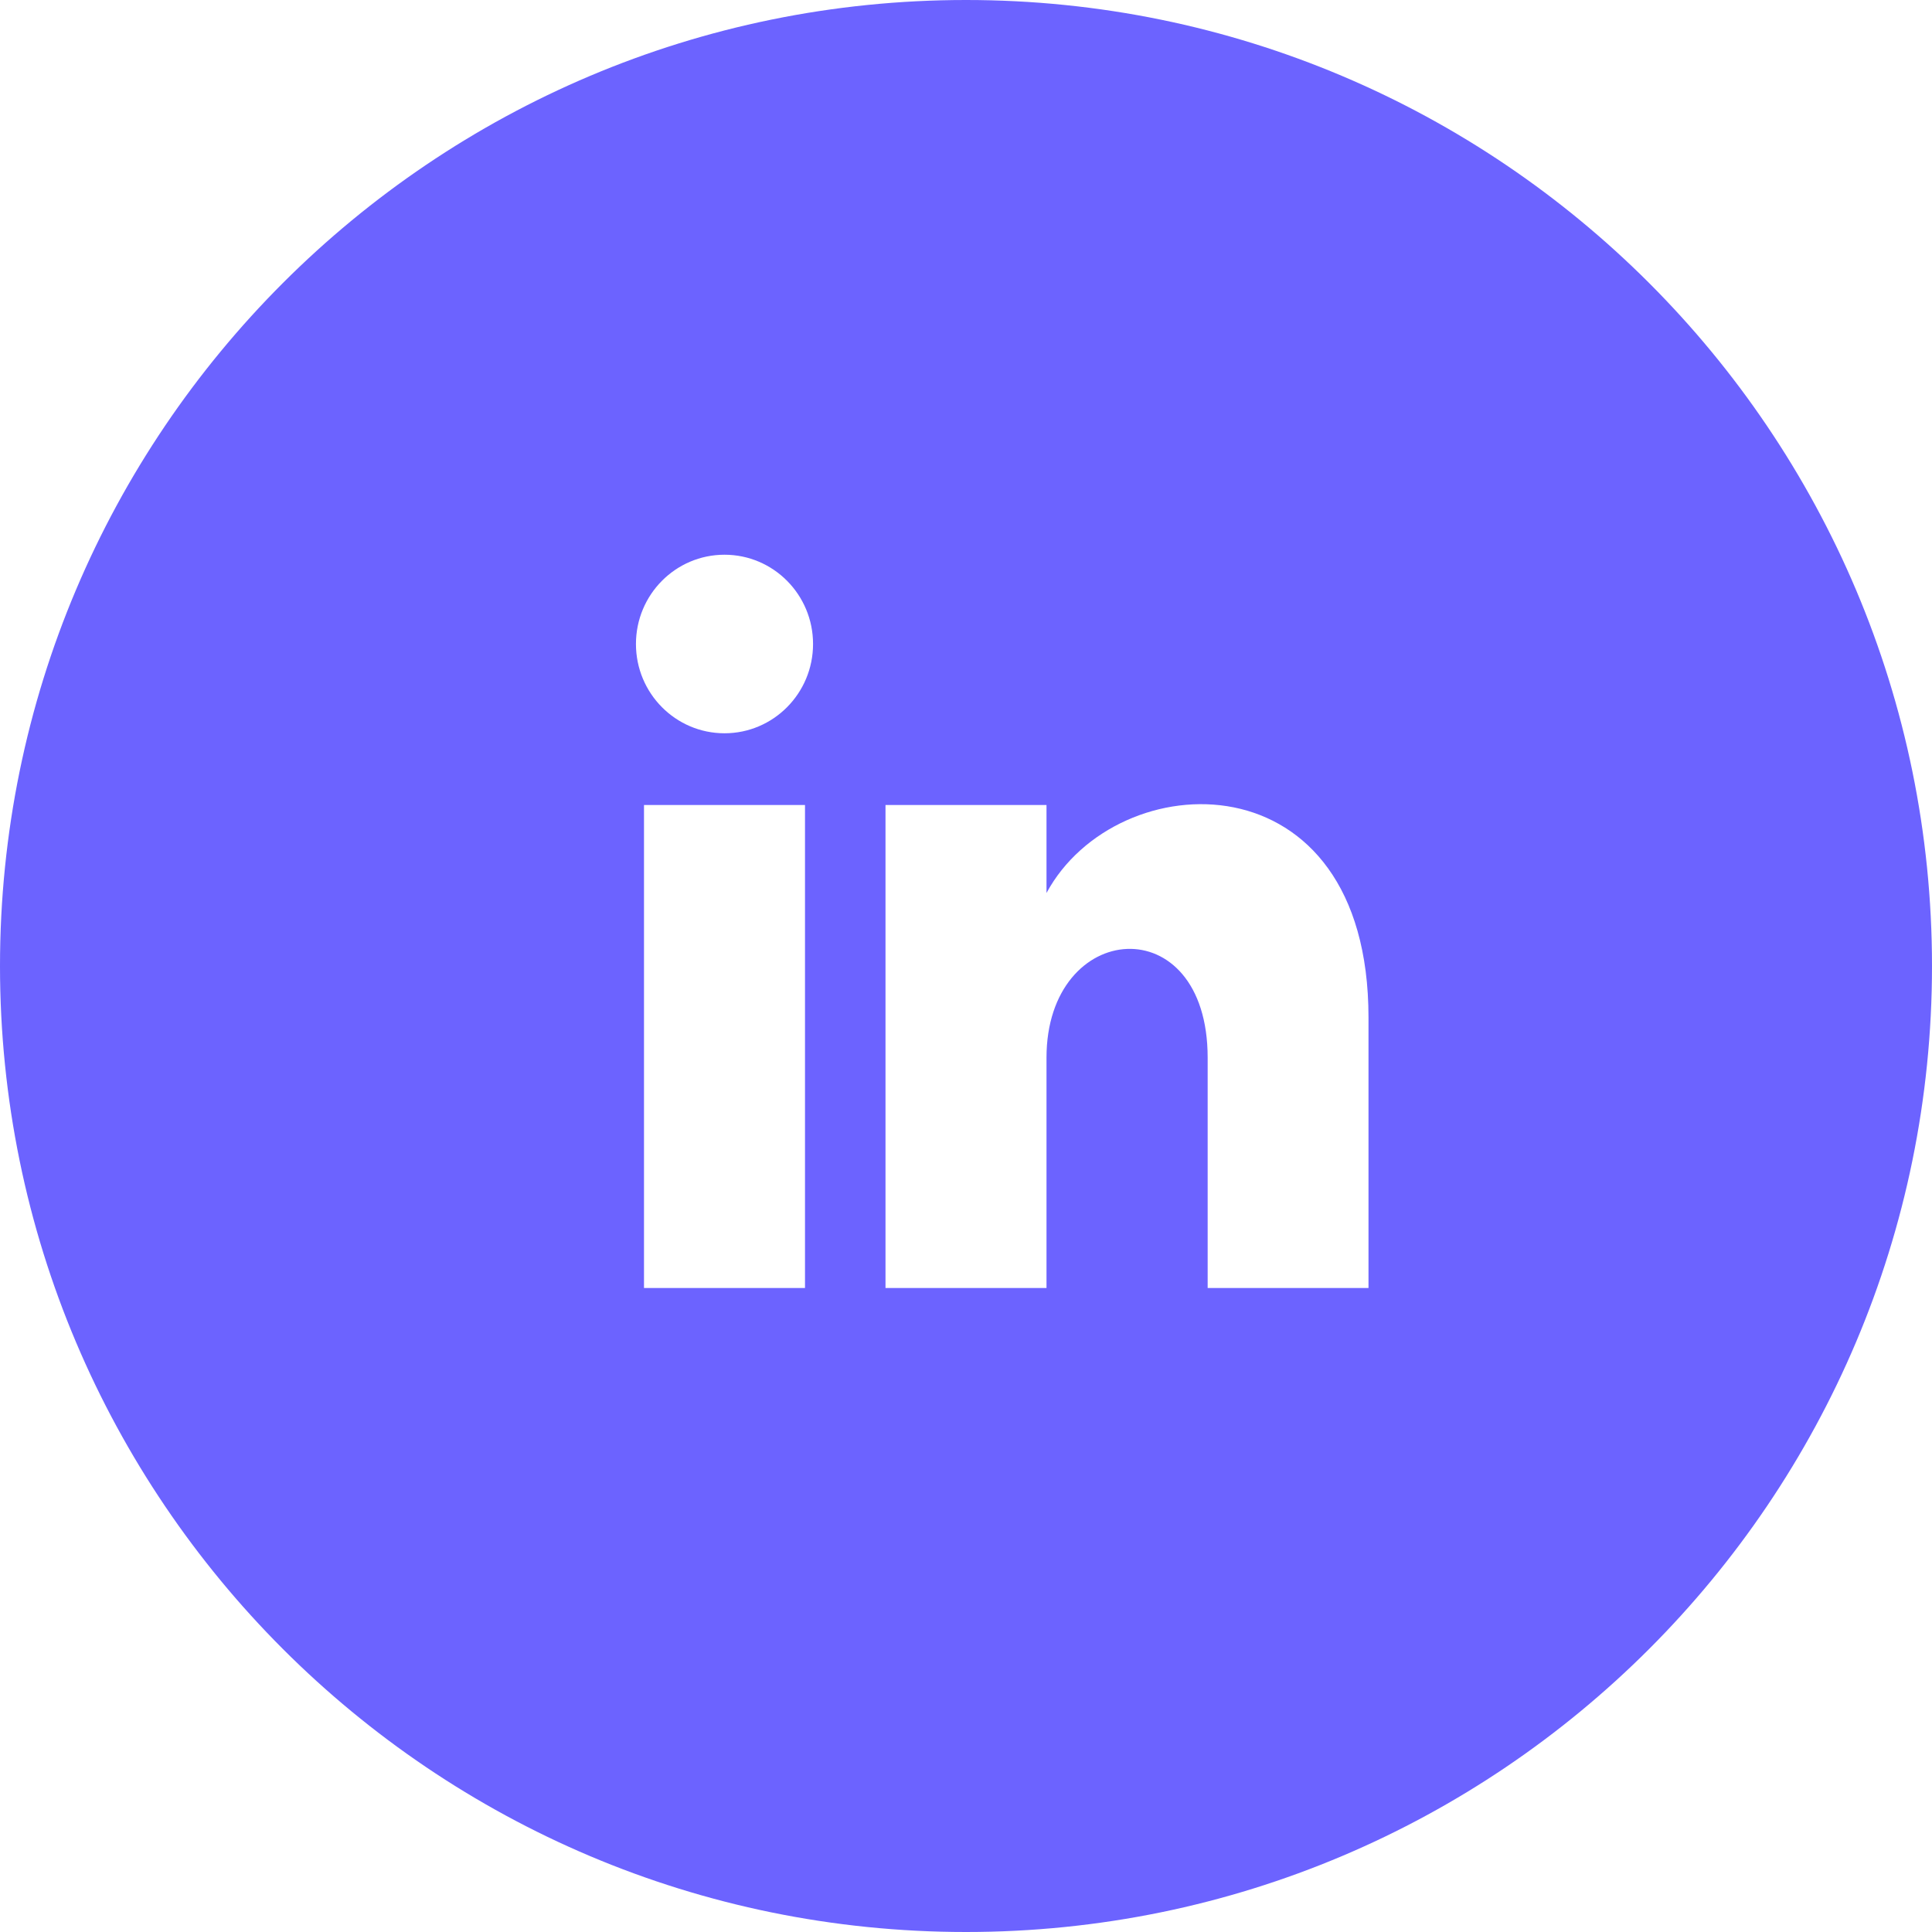
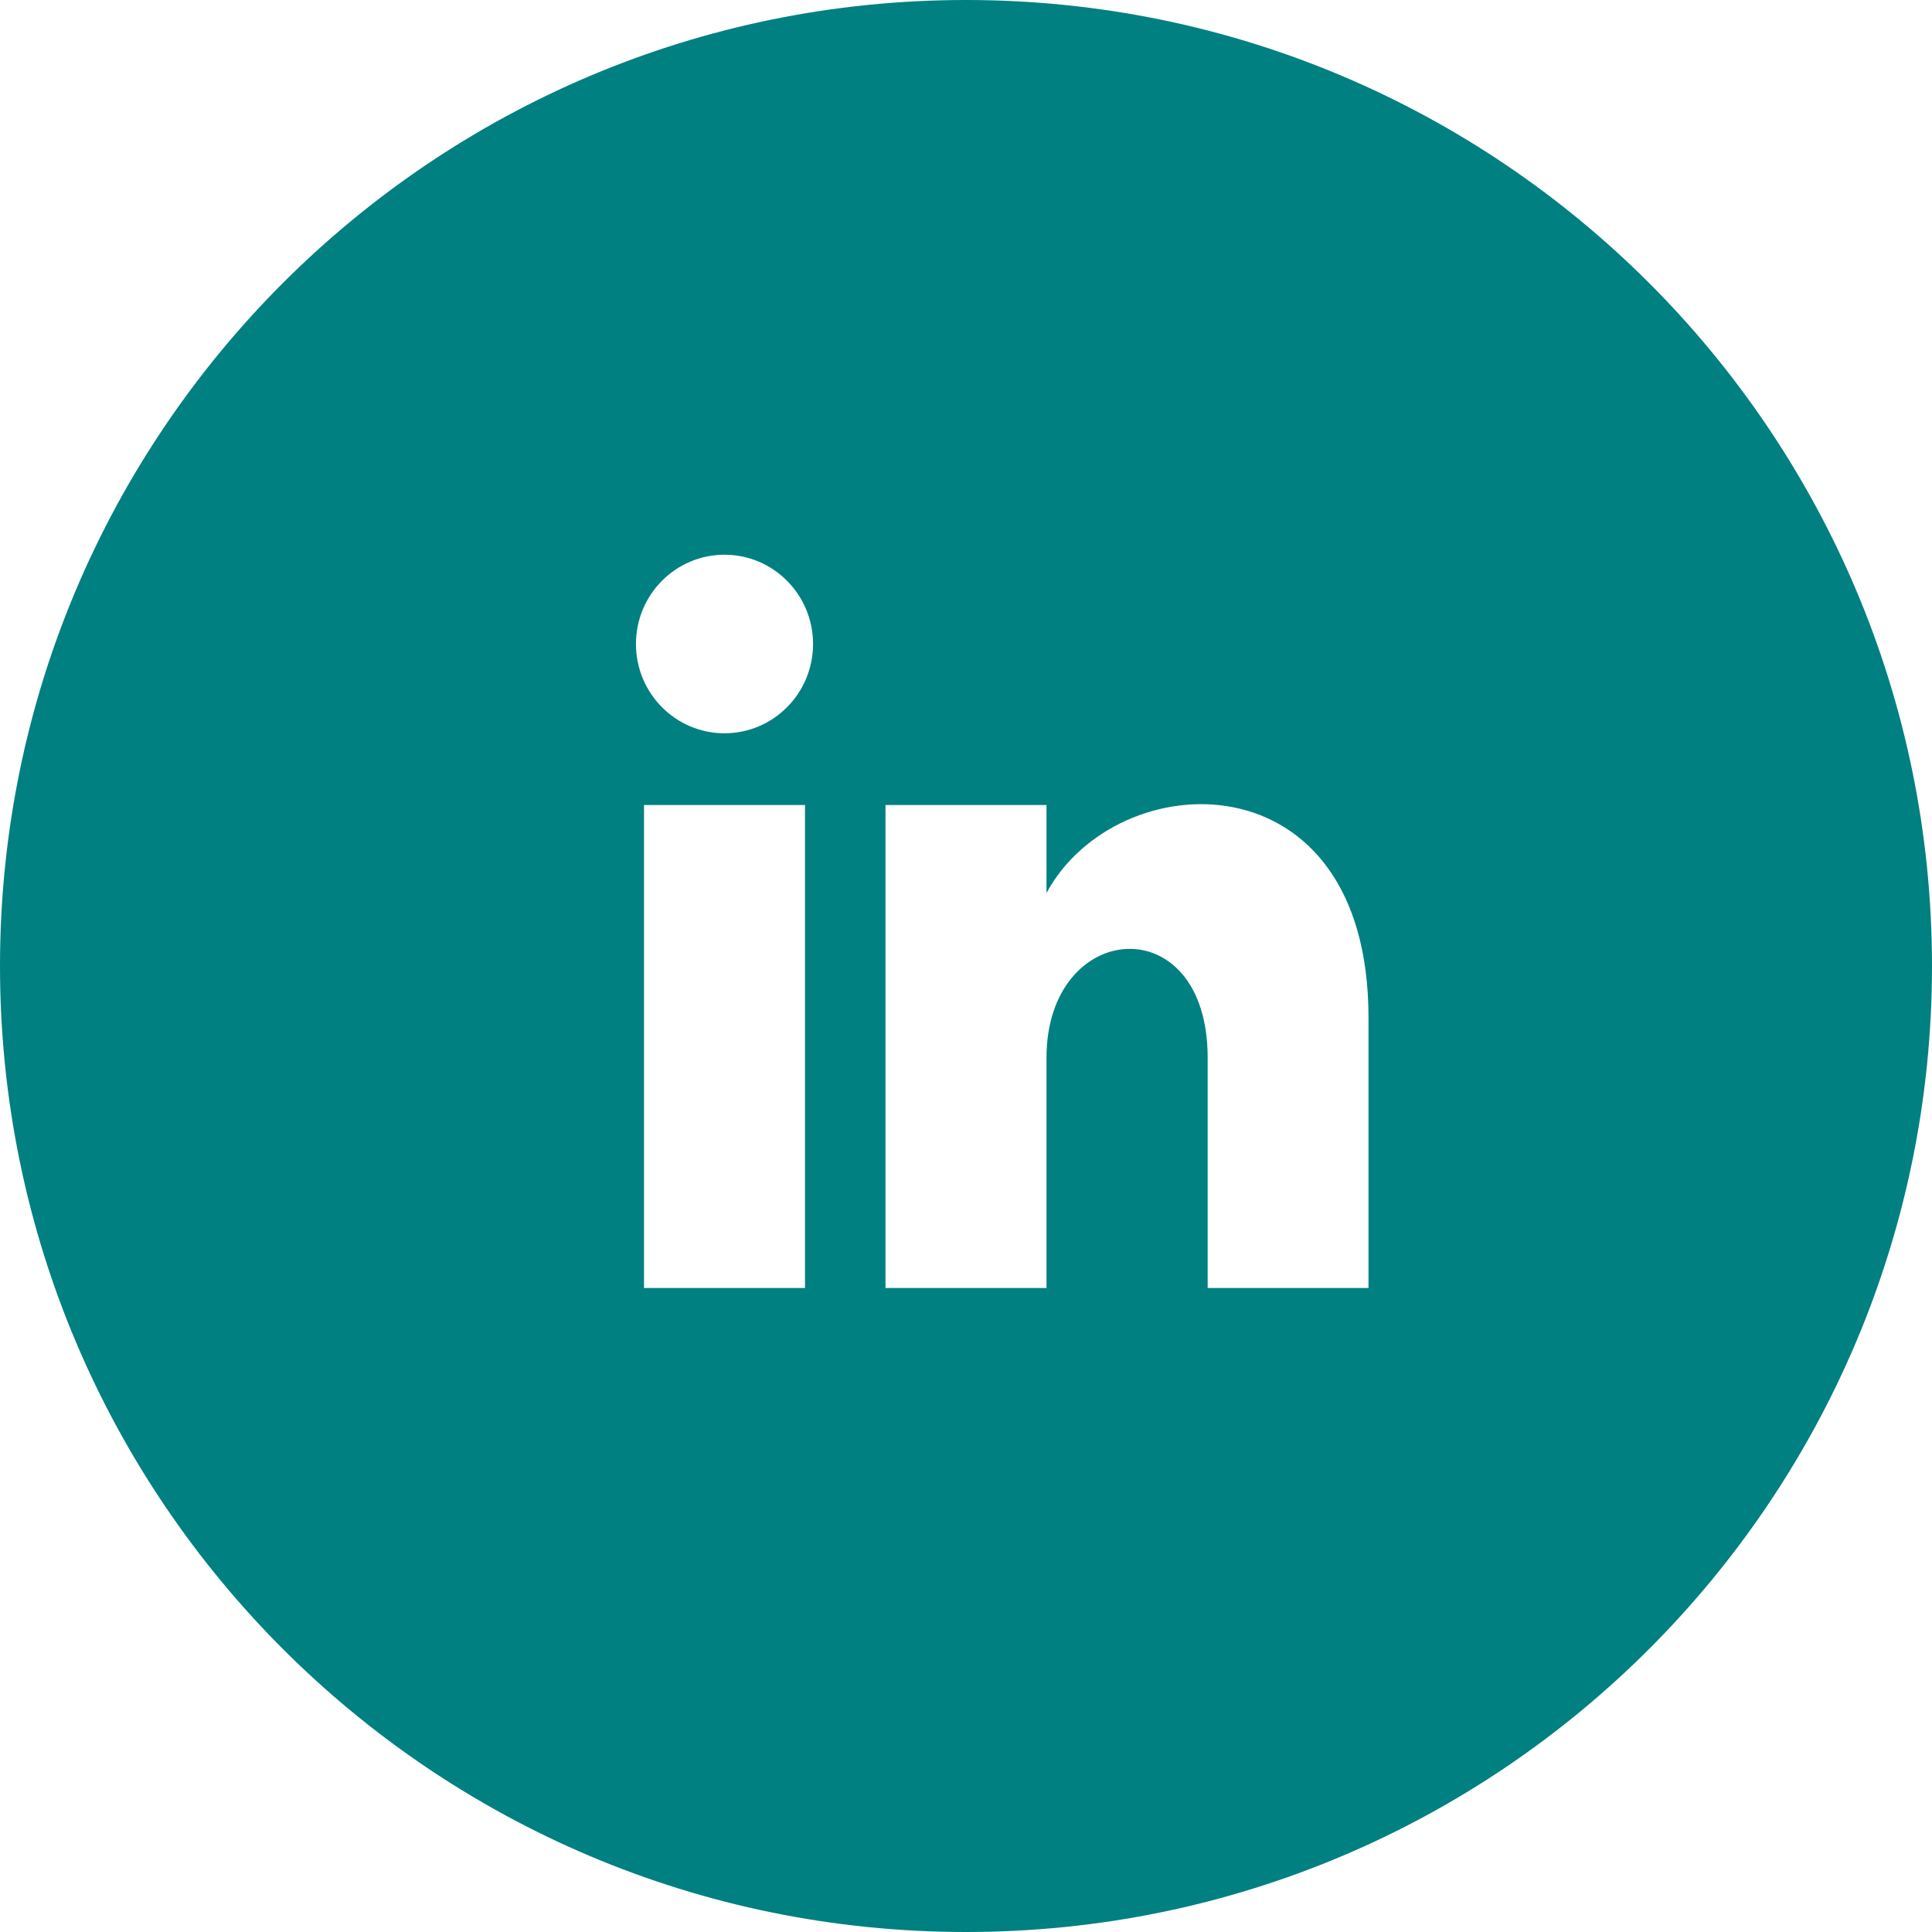
<svg xmlns="http://www.w3.org/2000/svg" width="24" height="24" viewBox="0 0 24 24">
-   <path fill="#6c63ff" d="M12 0c-6.627 0-12 5.373-12 12s5.373 12 12 12 12-5.373 12-12-5.373-12-12-12zm-2 16h-2v-6h2v6zm-1-6.891c-.607 0-1.1-.496-1.1-1.109 0-.612.492-1.109 1.1-1.109s1.1.497 1.1 1.109c0 .613-.493 1.109-1.1 1.109zm8 6.891h-1.998v-2.861c0-1.881-2.002-1.722-2.002 0v2.861h-2v-6h2v1.093c.872-1.616 4-1.736 4 1.548v3.359z" />
+   <path fill="#008080" d="M12 0c-6.627 0-12 5.373-12 12s5.373 12 12 12 12-5.373 12-12-5.373-12-12-12zm-2 16h-2v-6h2v6zm-1-6.891c-.607 0-1.1-.496-1.1-1.109 0-.612.492-1.109 1.1-1.109s1.1.497 1.1 1.109c0 .613-.493 1.109-1.1 1.109zm8 6.891h-1.998v-2.861c0-1.881-2.002-1.722-2.002 0v2.861h-2v-6h2v1.093c.872-1.616 4-1.736 4 1.548v3.359z" />
</svg>
